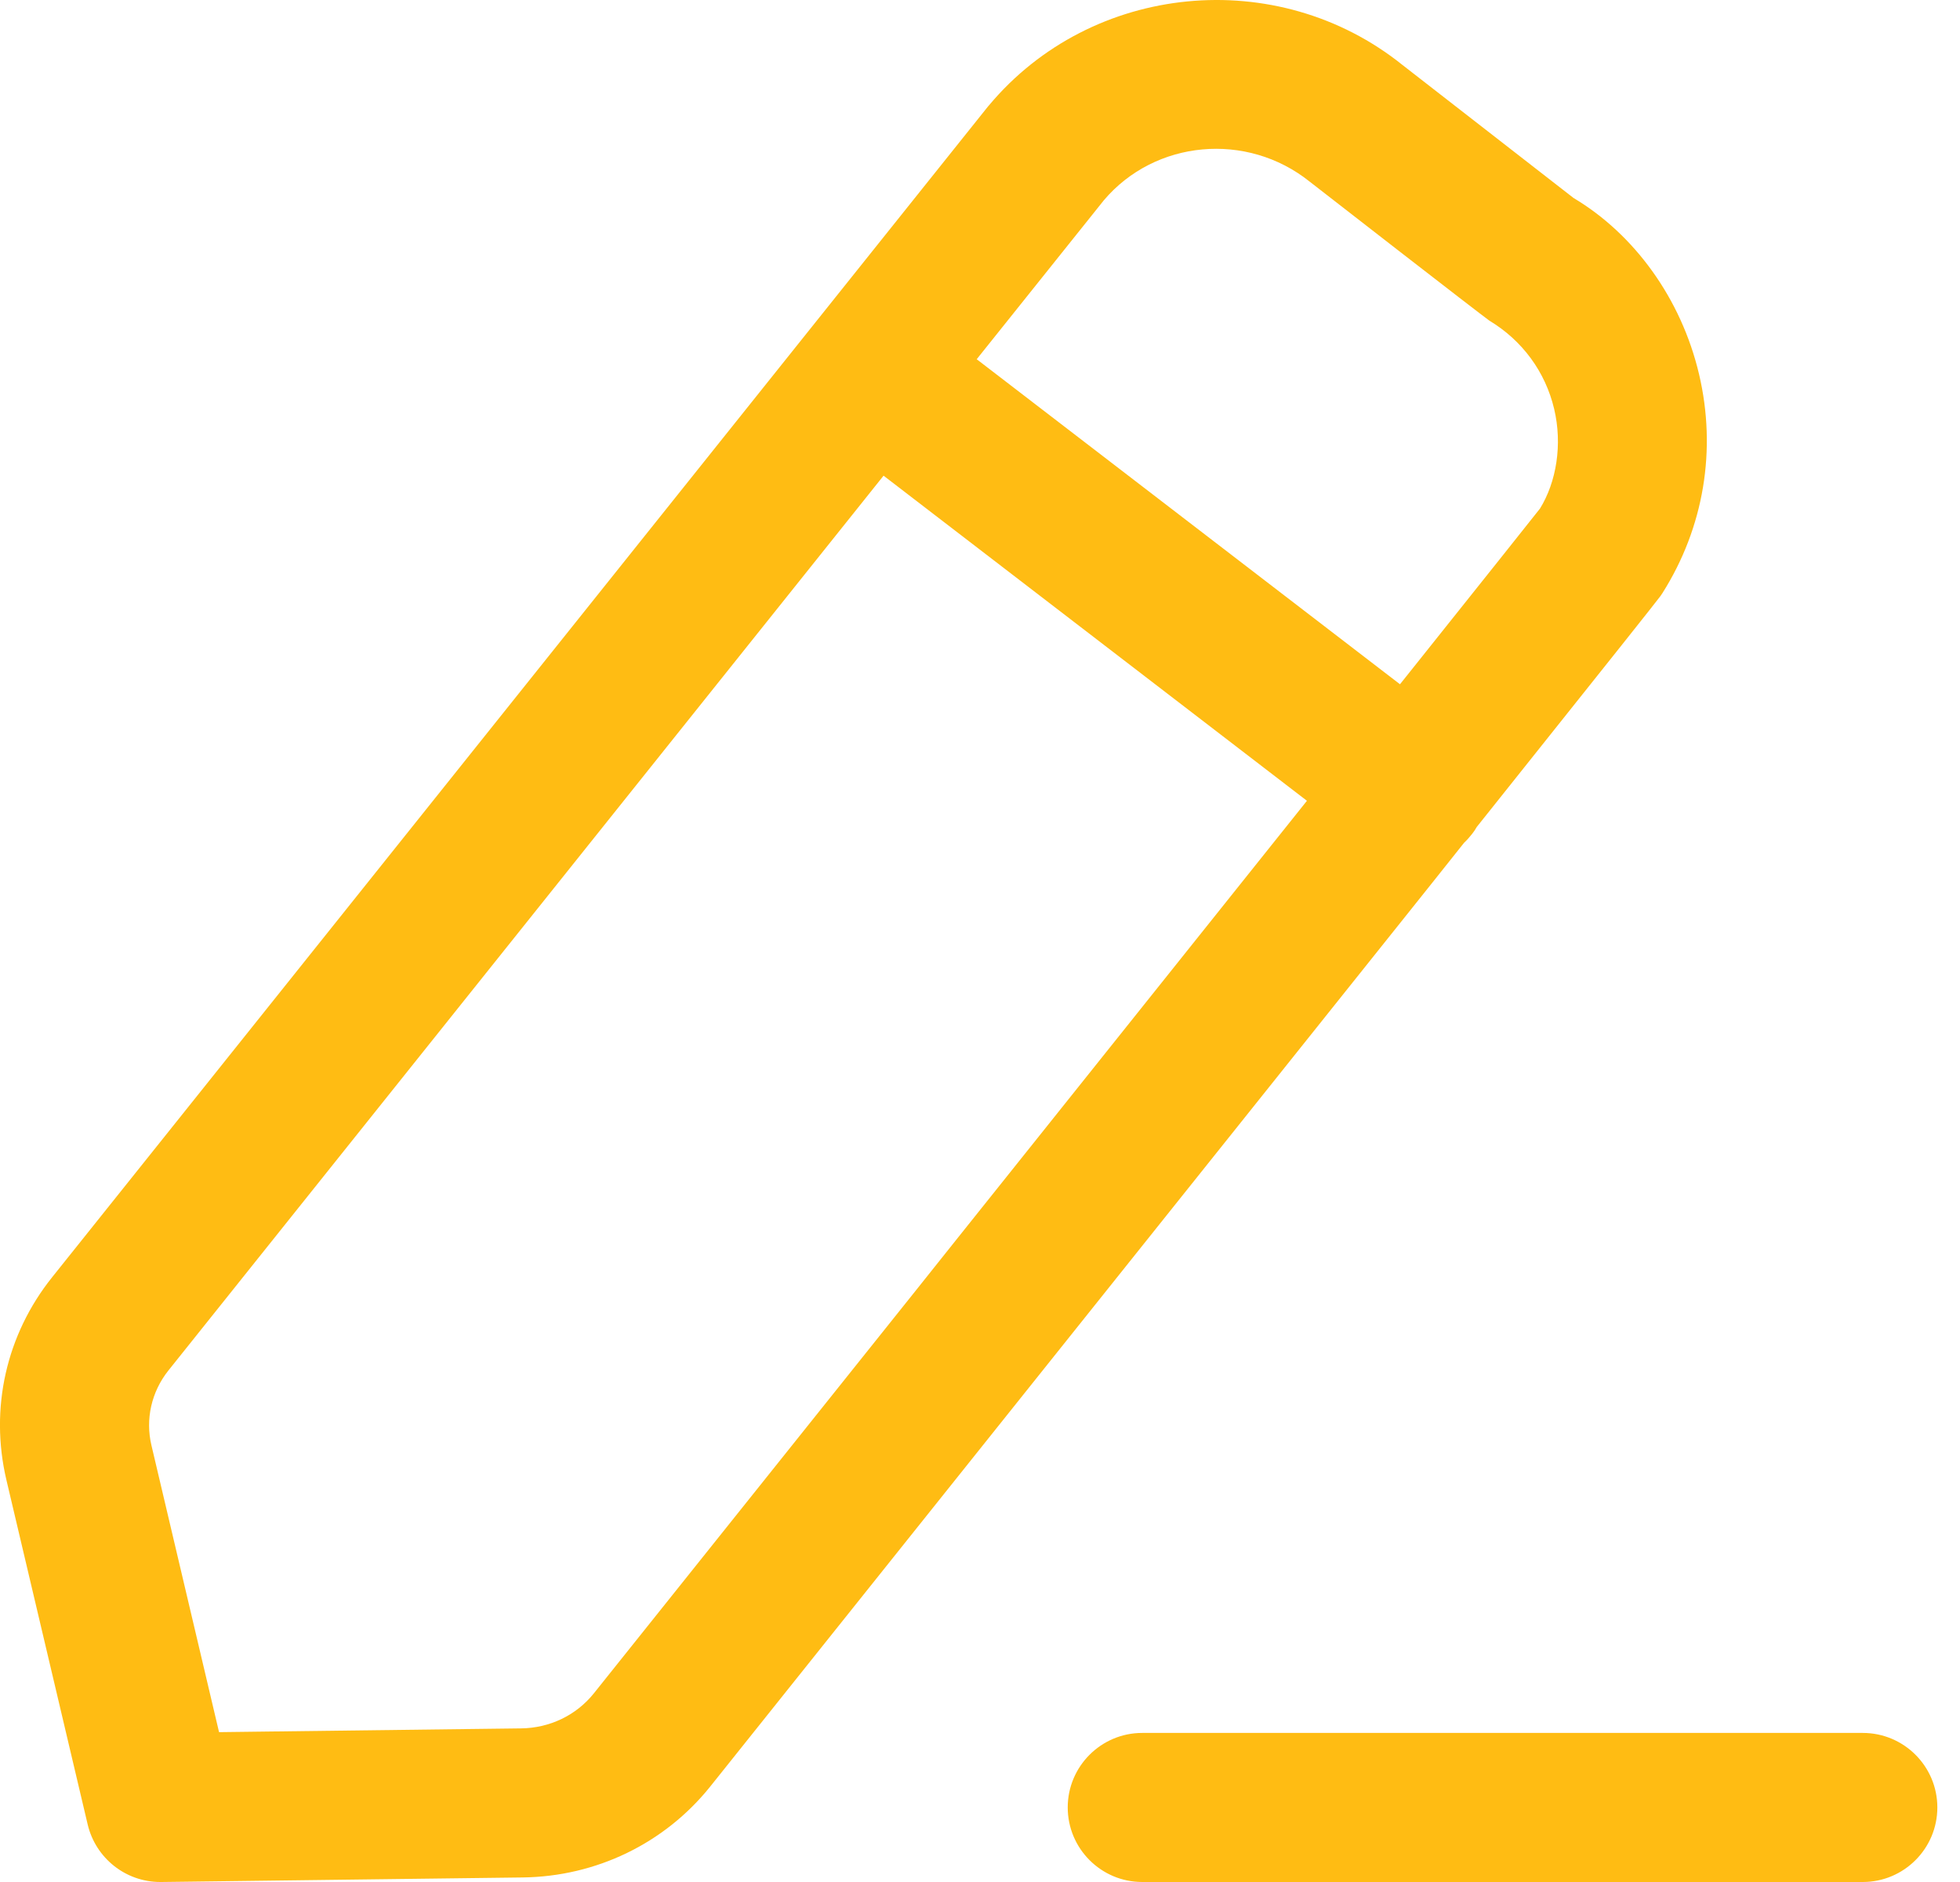
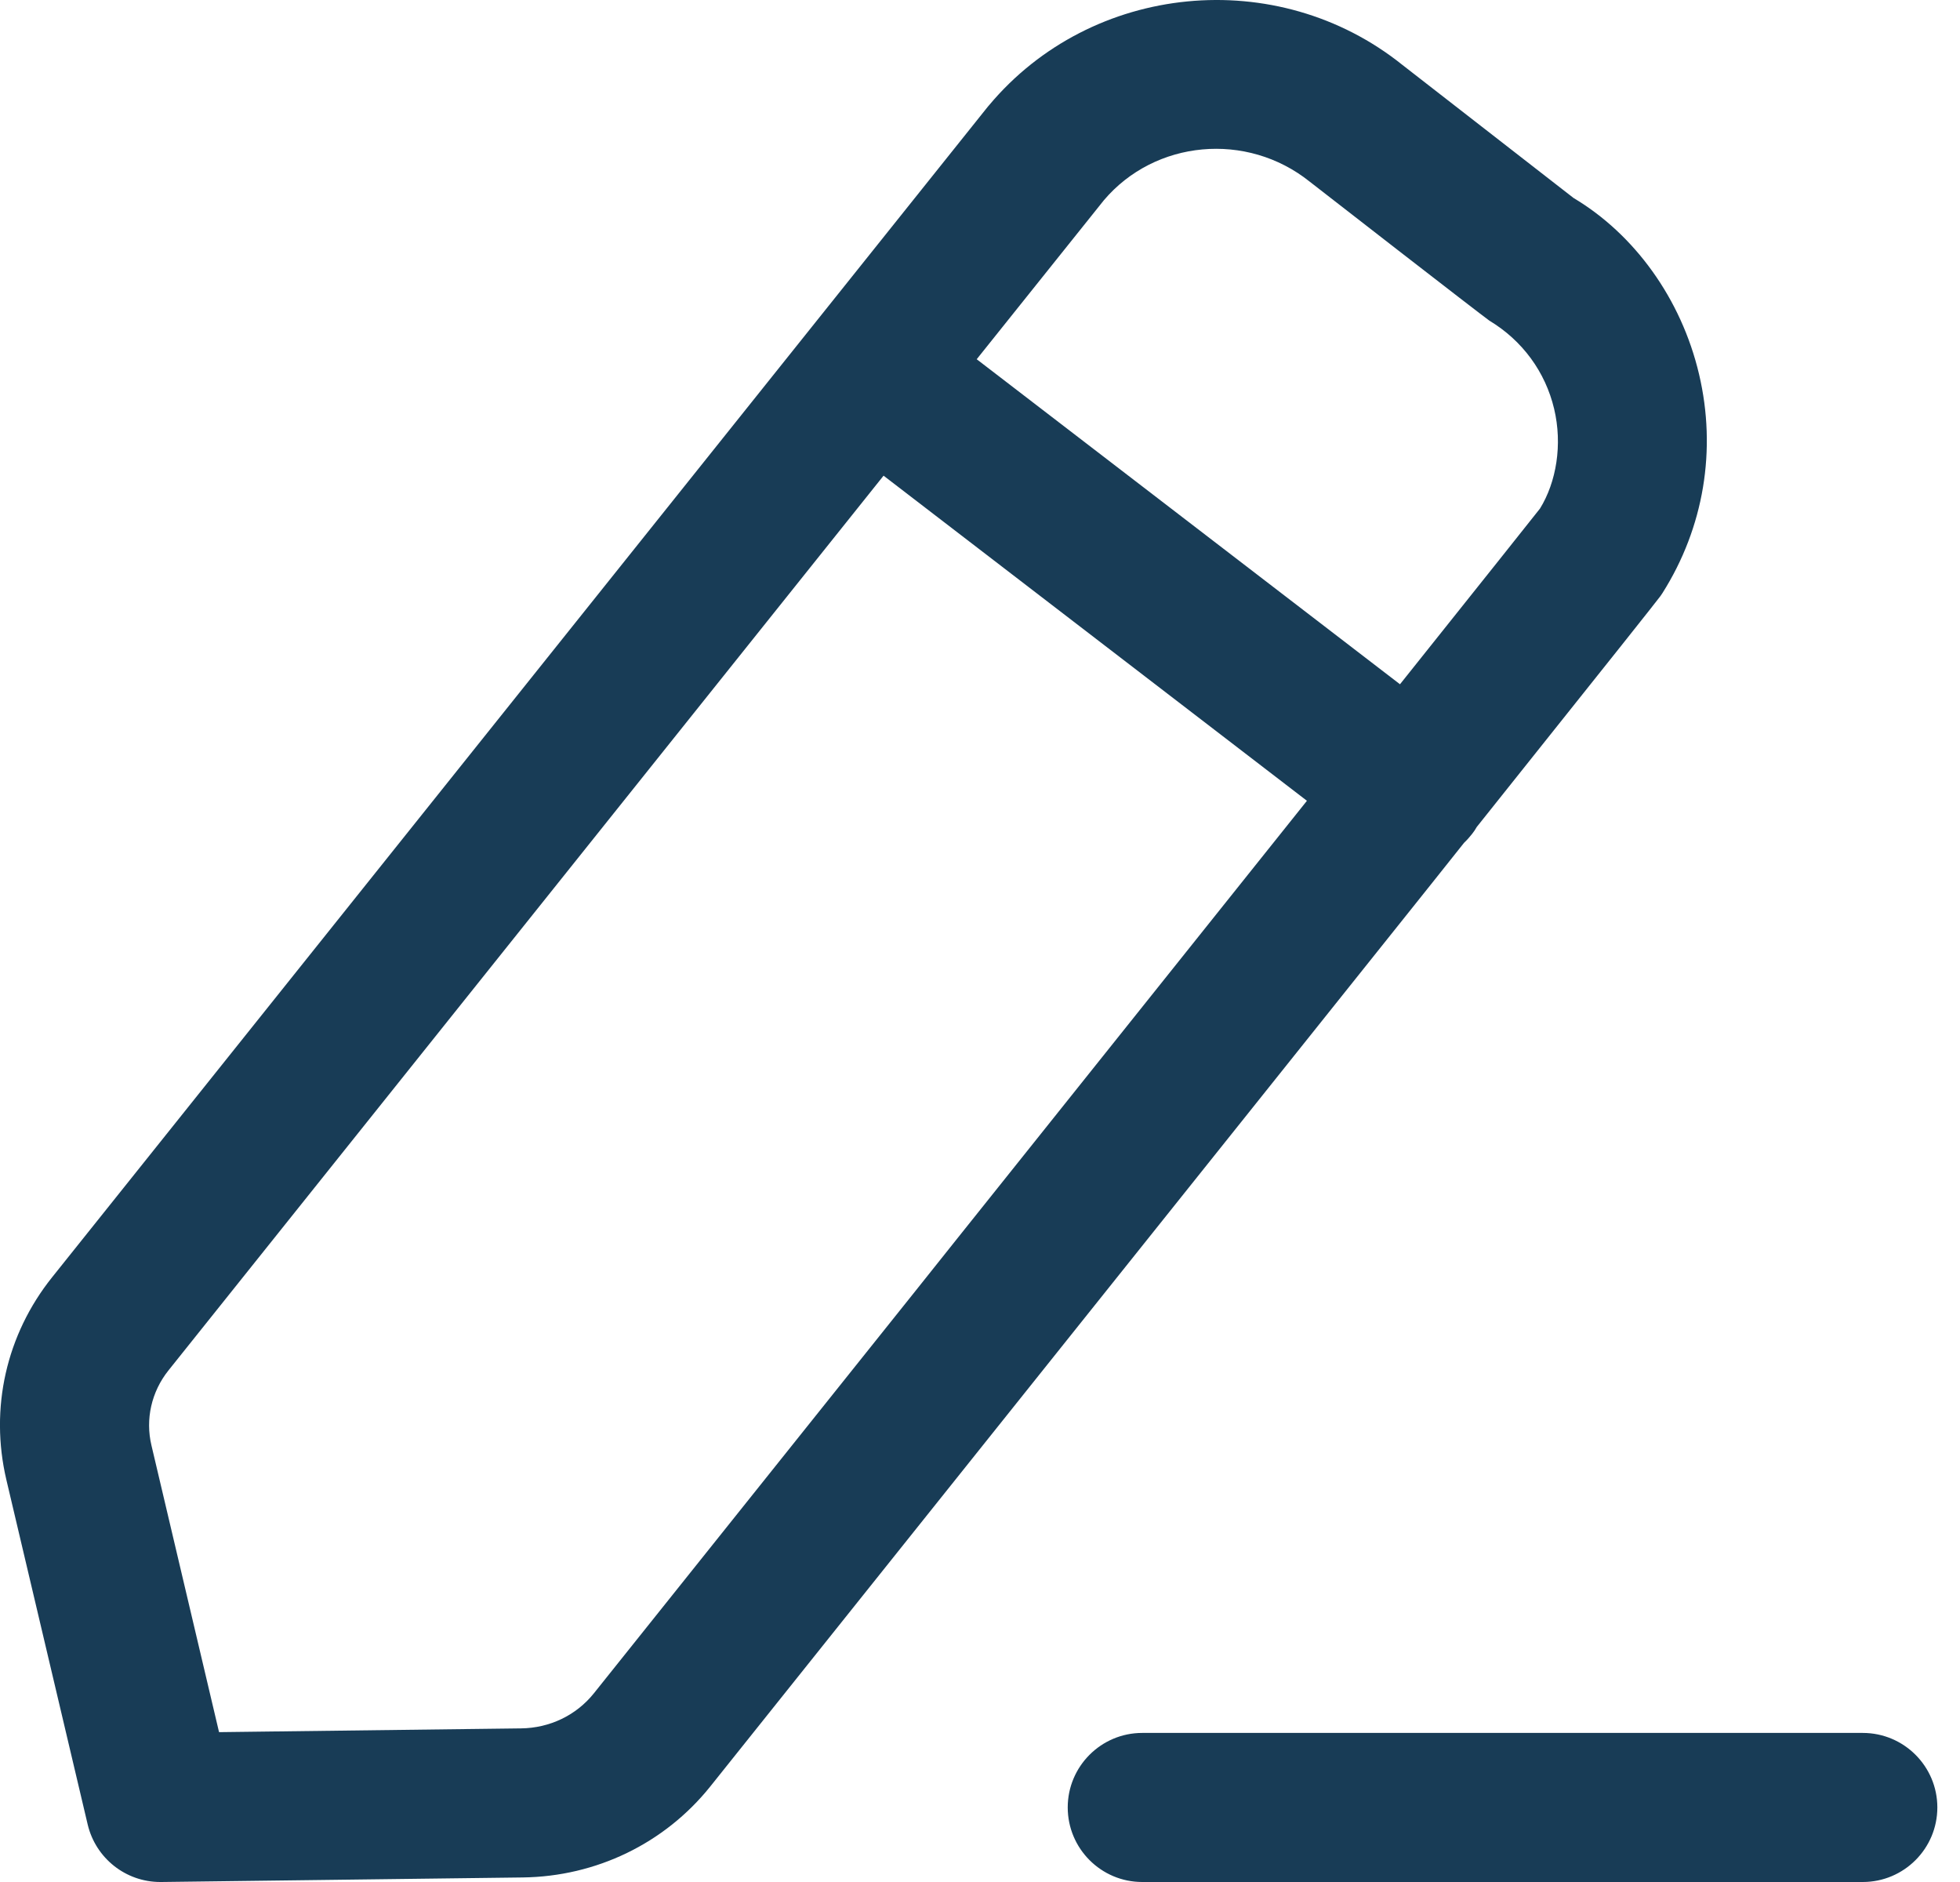
<svg xmlns="http://www.w3.org/2000/svg" width="25" height="24" viewBox="0 0 25 24" fill="none">
-   <path fill-rule="evenodd" clip-rule="evenodd" d="M23.76 22.099C24.285 22.099 24.711 22.525 24.711 23.049C24.711 23.574 24.285 24 23.76 24H14.569C14.045 24 13.619 23.574 13.619 23.049C13.619 22.525 14.045 22.099 14.569 22.099H23.76ZM17.888 0.828C17.951 0.878 20.071 2.525 20.071 2.525C20.842 2.984 21.444 3.804 21.672 4.774C21.898 5.735 21.734 6.726 21.205 7.563C21.202 7.569 21.198 7.574 21.186 7.591L21.177 7.604C21.091 7.717 20.718 8.188 18.836 10.546C18.819 10.577 18.799 10.606 18.777 10.634C18.745 10.675 18.711 10.713 18.674 10.748C18.546 10.91 18.41 11.079 18.268 11.258L17.979 11.62C17.383 12.366 16.676 13.251 15.837 14.301L15.407 14.839C13.788 16.866 11.714 19.46 9.058 22.784C8.477 23.508 7.605 23.93 6.668 23.942L2.057 24H2.044C1.605 24 1.222 23.698 1.119 23.269L0.081 18.87C-0.133 17.959 0.08 17.019 0.664 16.289L12.601 1.359C12.606 1.354 12.61 1.348 12.615 1.343C13.924 -0.222 16.291 -0.453 17.888 0.828ZM11.27 6.066L2.148 17.477C1.932 17.748 1.852 18.098 1.932 18.433L2.794 22.089L6.645 22.041C7.012 22.037 7.35 21.874 7.574 21.595C8.729 20.15 10.181 18.334 11.674 16.466L12.201 15.805L12.73 15.143C14.13 13.392 15.513 11.661 16.67 10.212L11.27 6.066ZM14.079 2.555L12.458 4.581L17.857 8.726C18.896 7.424 19.58 6.567 19.643 6.485C19.851 6.148 19.932 5.671 19.823 5.213C19.711 4.743 19.419 4.343 18.997 4.089C18.907 4.027 16.771 2.369 16.706 2.317C15.902 1.673 14.73 1.785 14.079 2.555Z" fill="#ffbc13" />
+   <path fill-rule="evenodd" clip-rule="evenodd" d="M23.76 22.099C24.285 22.099 24.711 22.525 24.711 23.049C24.711 23.574 24.285 24 23.76 24H14.569C14.045 24 13.619 23.574 13.619 23.049C13.619 22.525 14.045 22.099 14.569 22.099H23.76ZM17.888 0.828C17.951 0.878 20.071 2.525 20.071 2.525C20.842 2.984 21.444 3.804 21.672 4.774C21.898 5.735 21.734 6.726 21.205 7.563C21.202 7.569 21.198 7.574 21.186 7.591L21.177 7.604C21.091 7.717 20.718 8.188 18.836 10.546C18.819 10.577 18.799 10.606 18.777 10.634C18.745 10.675 18.711 10.713 18.674 10.748C18.546 10.91 18.41 11.079 18.268 11.258L17.979 11.62C17.383 12.366 16.676 13.251 15.837 14.301L15.407 14.839C13.788 16.866 11.714 19.46 9.058 22.784C8.477 23.508 7.605 23.93 6.668 23.942L2.057 24H2.044C1.605 24 1.222 23.698 1.119 23.269L0.081 18.87C-0.133 17.959 0.08 17.019 0.664 16.289L12.601 1.359C12.606 1.354 12.61 1.348 12.615 1.343C13.924 -0.222 16.291 -0.453 17.888 0.828ZM11.27 6.066L2.148 17.477C1.932 17.748 1.852 18.098 1.932 18.433L2.794 22.089L6.645 22.041C7.012 22.037 7.35 21.874 7.574 21.595C8.729 20.15 10.181 18.334 11.674 16.466L12.201 15.805L12.73 15.143C14.13 13.392 15.513 11.661 16.67 10.212L11.27 6.066ZM14.079 2.555L12.458 4.581L17.857 8.726C18.896 7.424 19.58 6.567 19.643 6.485C19.851 6.148 19.932 5.671 19.823 5.213C19.711 4.743 19.419 4.343 18.997 4.089C18.907 4.027 16.771 2.369 16.706 2.317C15.902 1.673 14.73 1.785 14.079 2.555Z" fill="#183c56" />
</svg>
